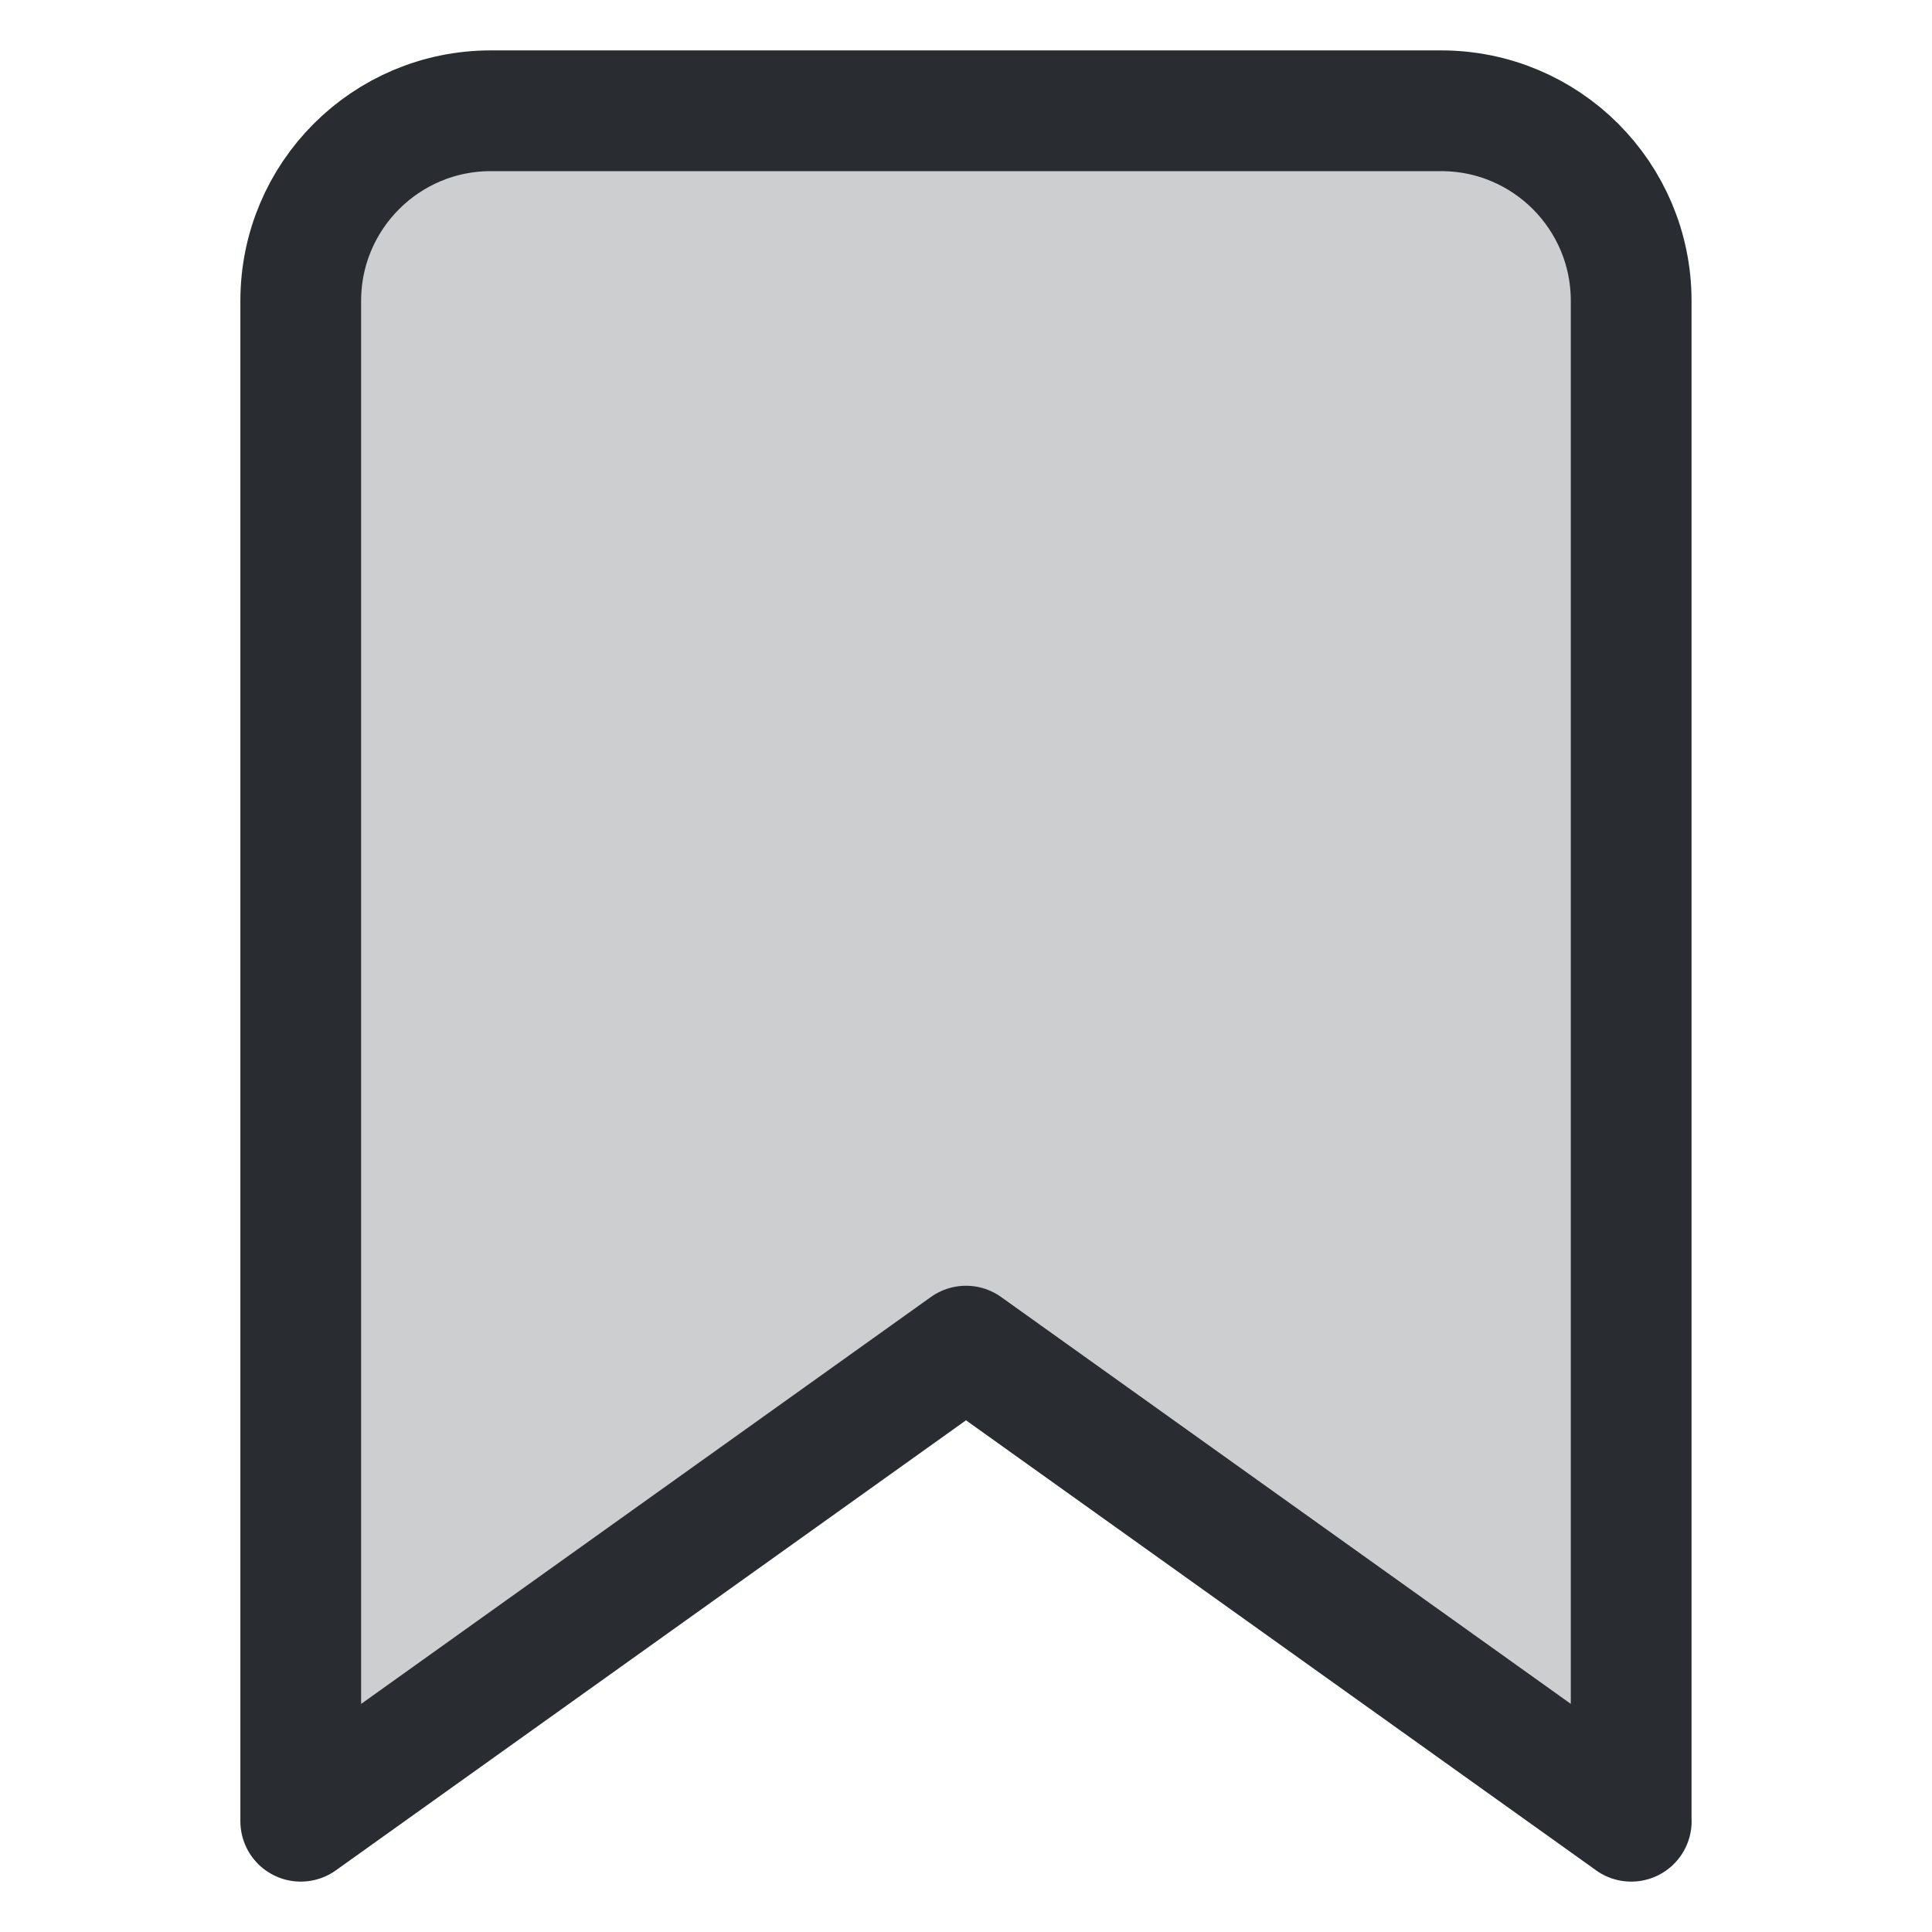
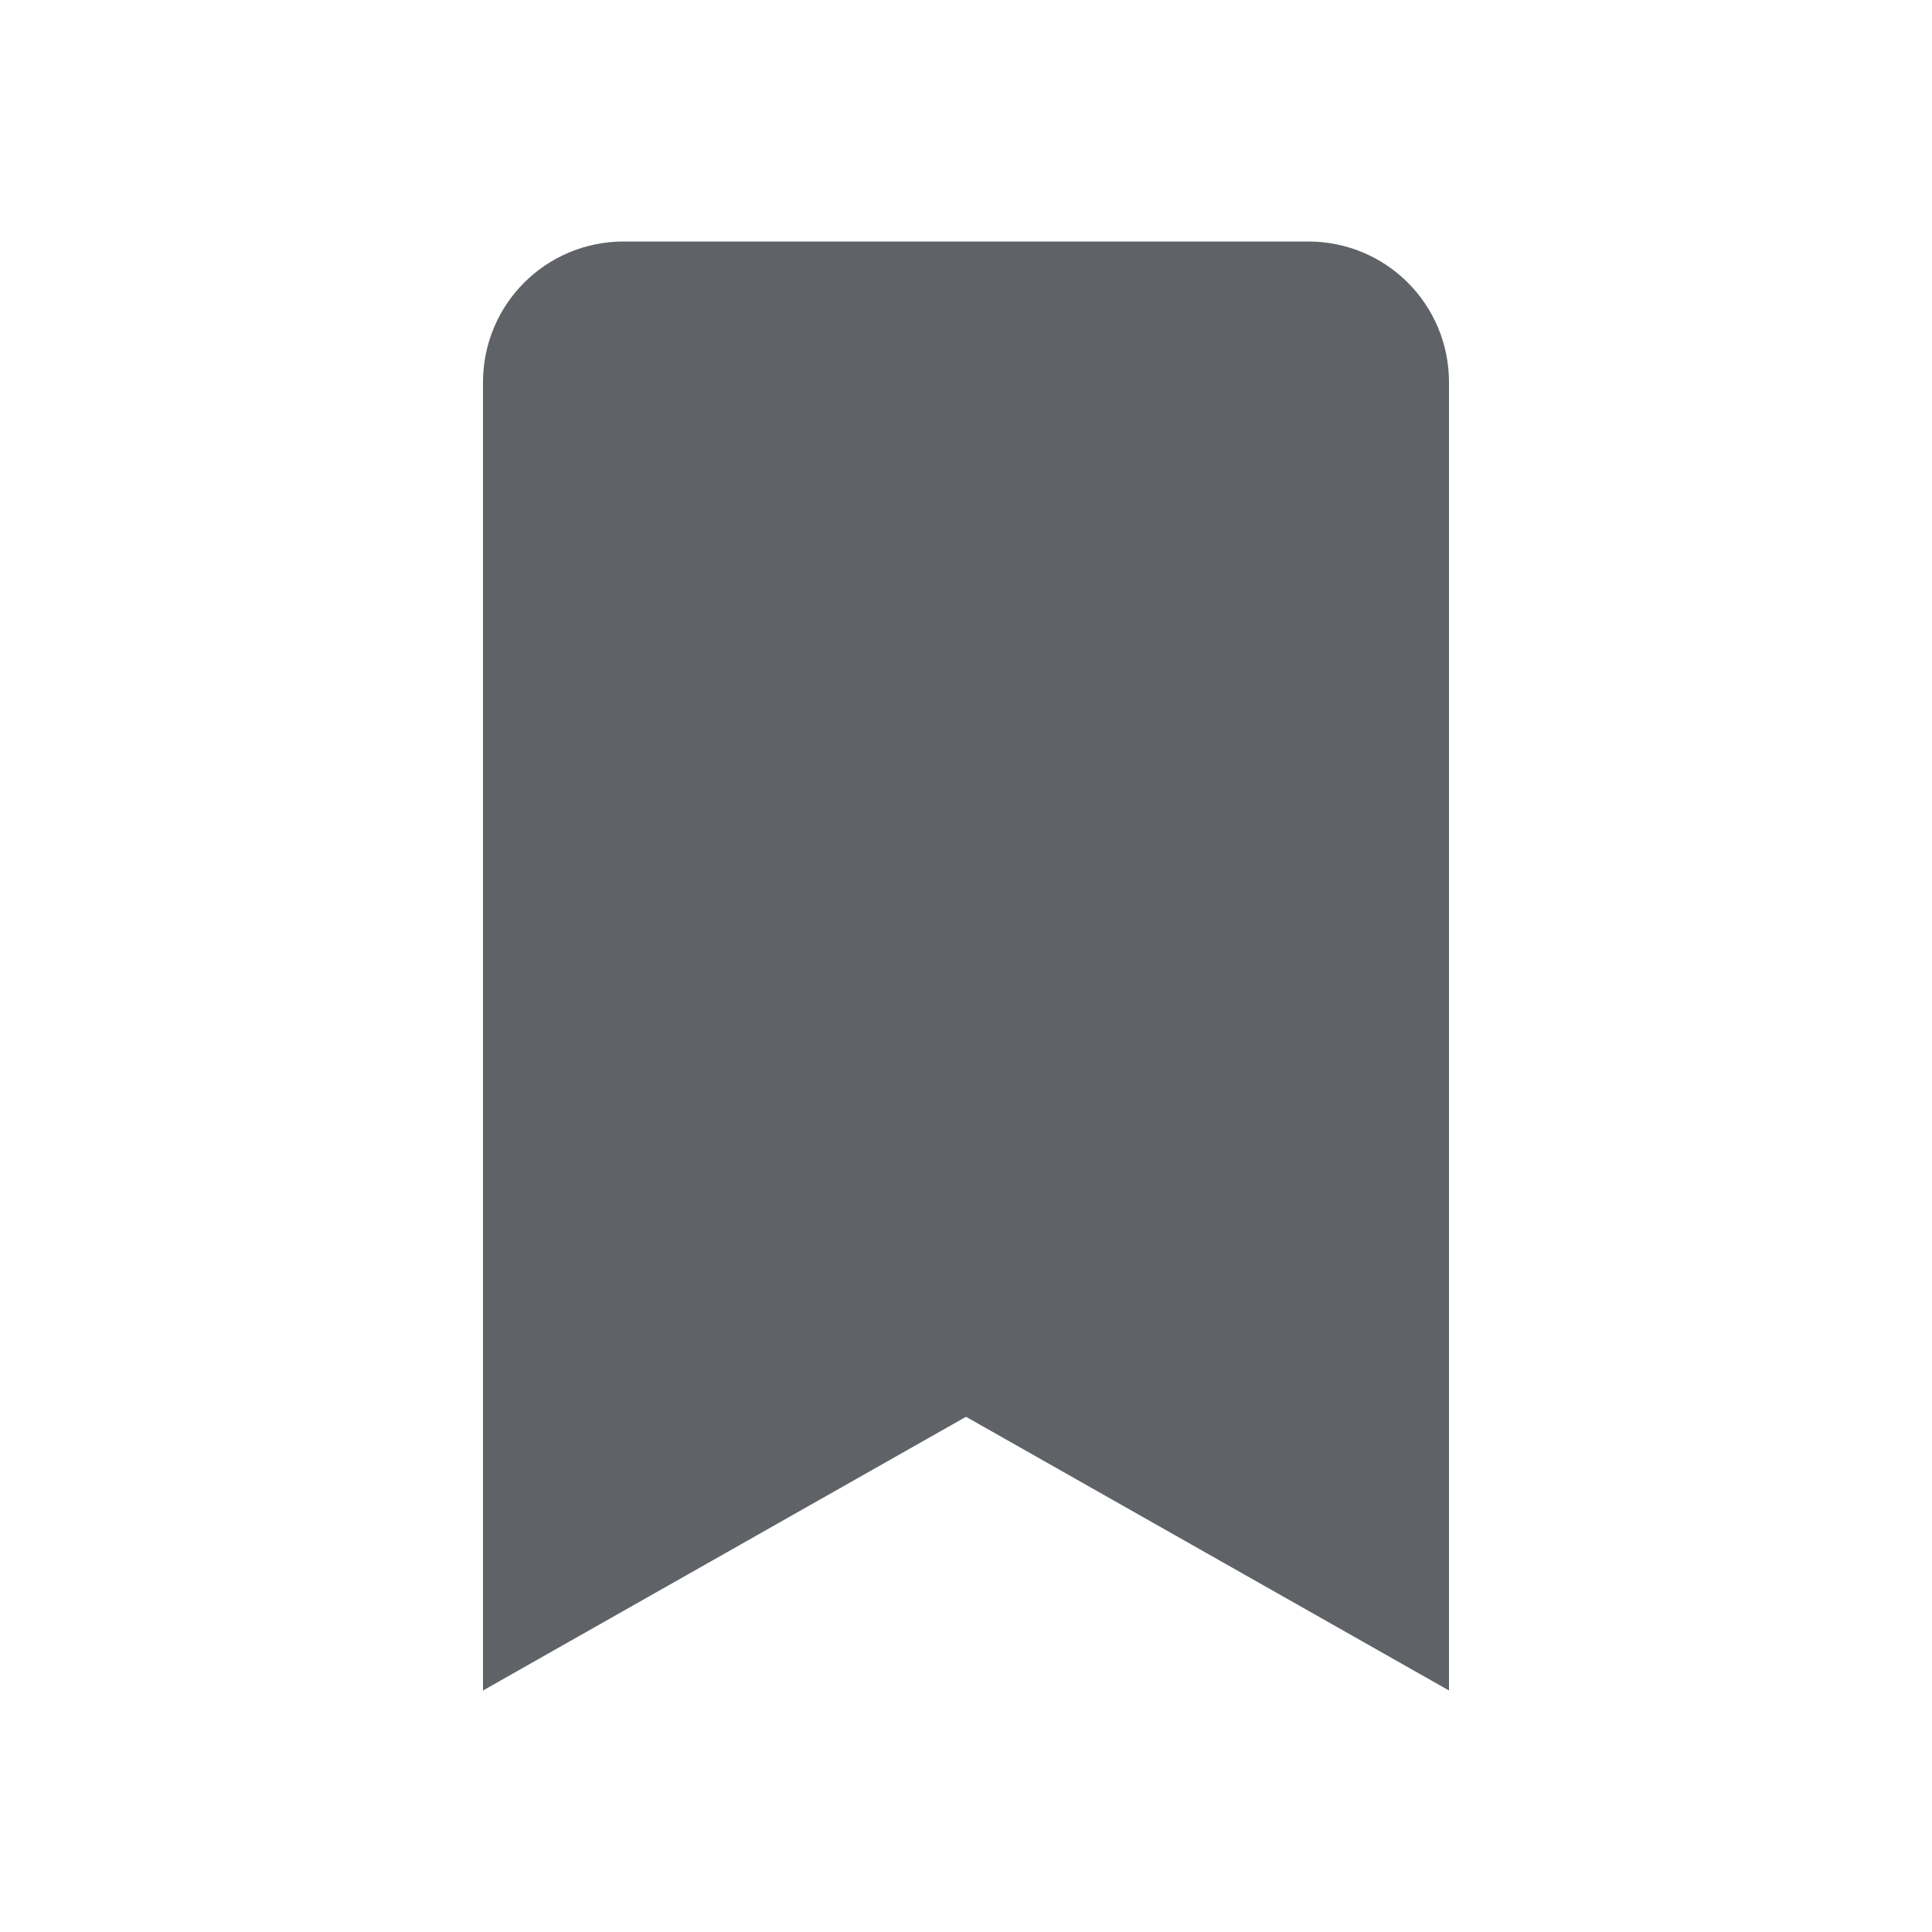
- <svg xmlns="http://www.w3.org/2000/svg" version="1.1" id="Vrstva_1" x="0px" y="0px" width="24px" height="24px" viewBox="0 0 24 24" enable-background="new 0 0 24 24" xml:space="preserve">
-   <g>
-     <path fill="#CCCED0" stroke="#292D32" stroke-width="1.5" stroke-linecap="round" stroke-linejoin="round" d="M20.264,22.624   L12,16.722l-8.264,5.902V3.737c0-1.304,1.057-2.361,2.361-2.361h11.805c1.305,0,2.361,1.057,2.361,2.361V22.624z" />
+ <svg xmlns="http://www.w3.org/2000/svg" width="24" height="24" viewBox="0 0 24 24">
+   <g fill="#5F6368">
+     <path d="M6 4.75C6 3.78 6.78 3 7.75 3h8.5c.97 0 1.75.78 1.75 1.75V21l-6-3.4L6 21V4.75z" />
  </g>
</svg>
